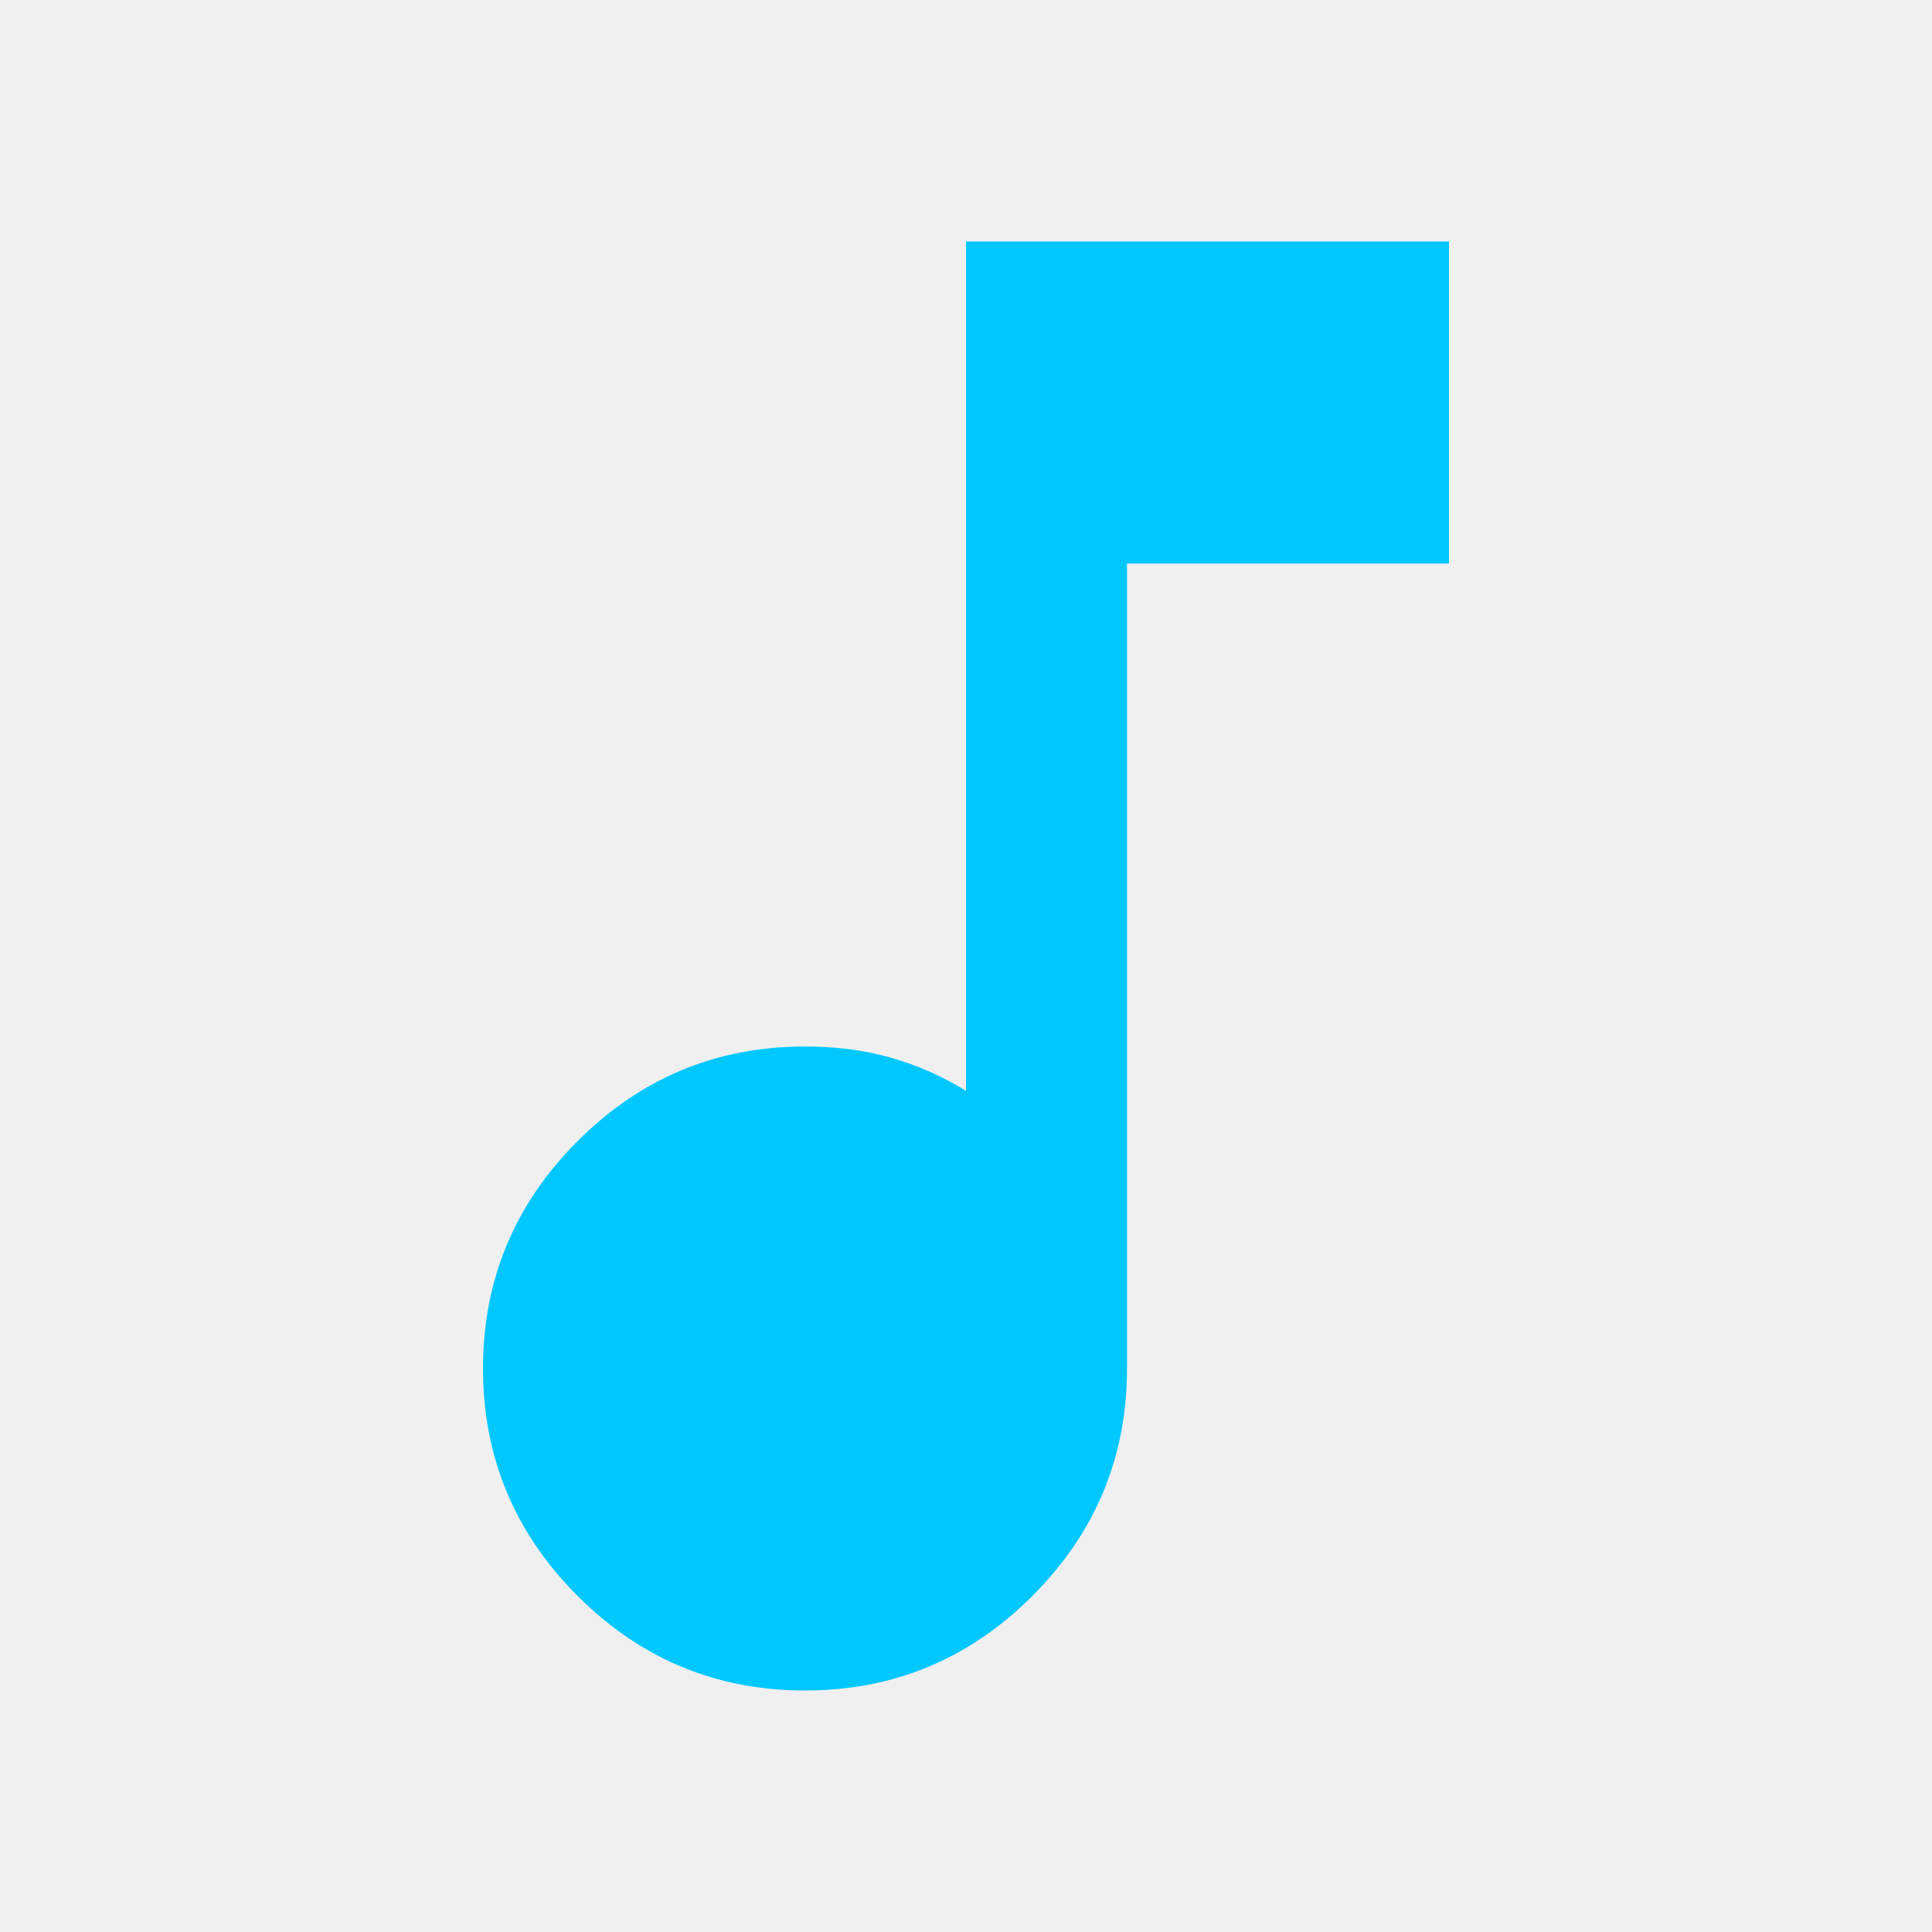
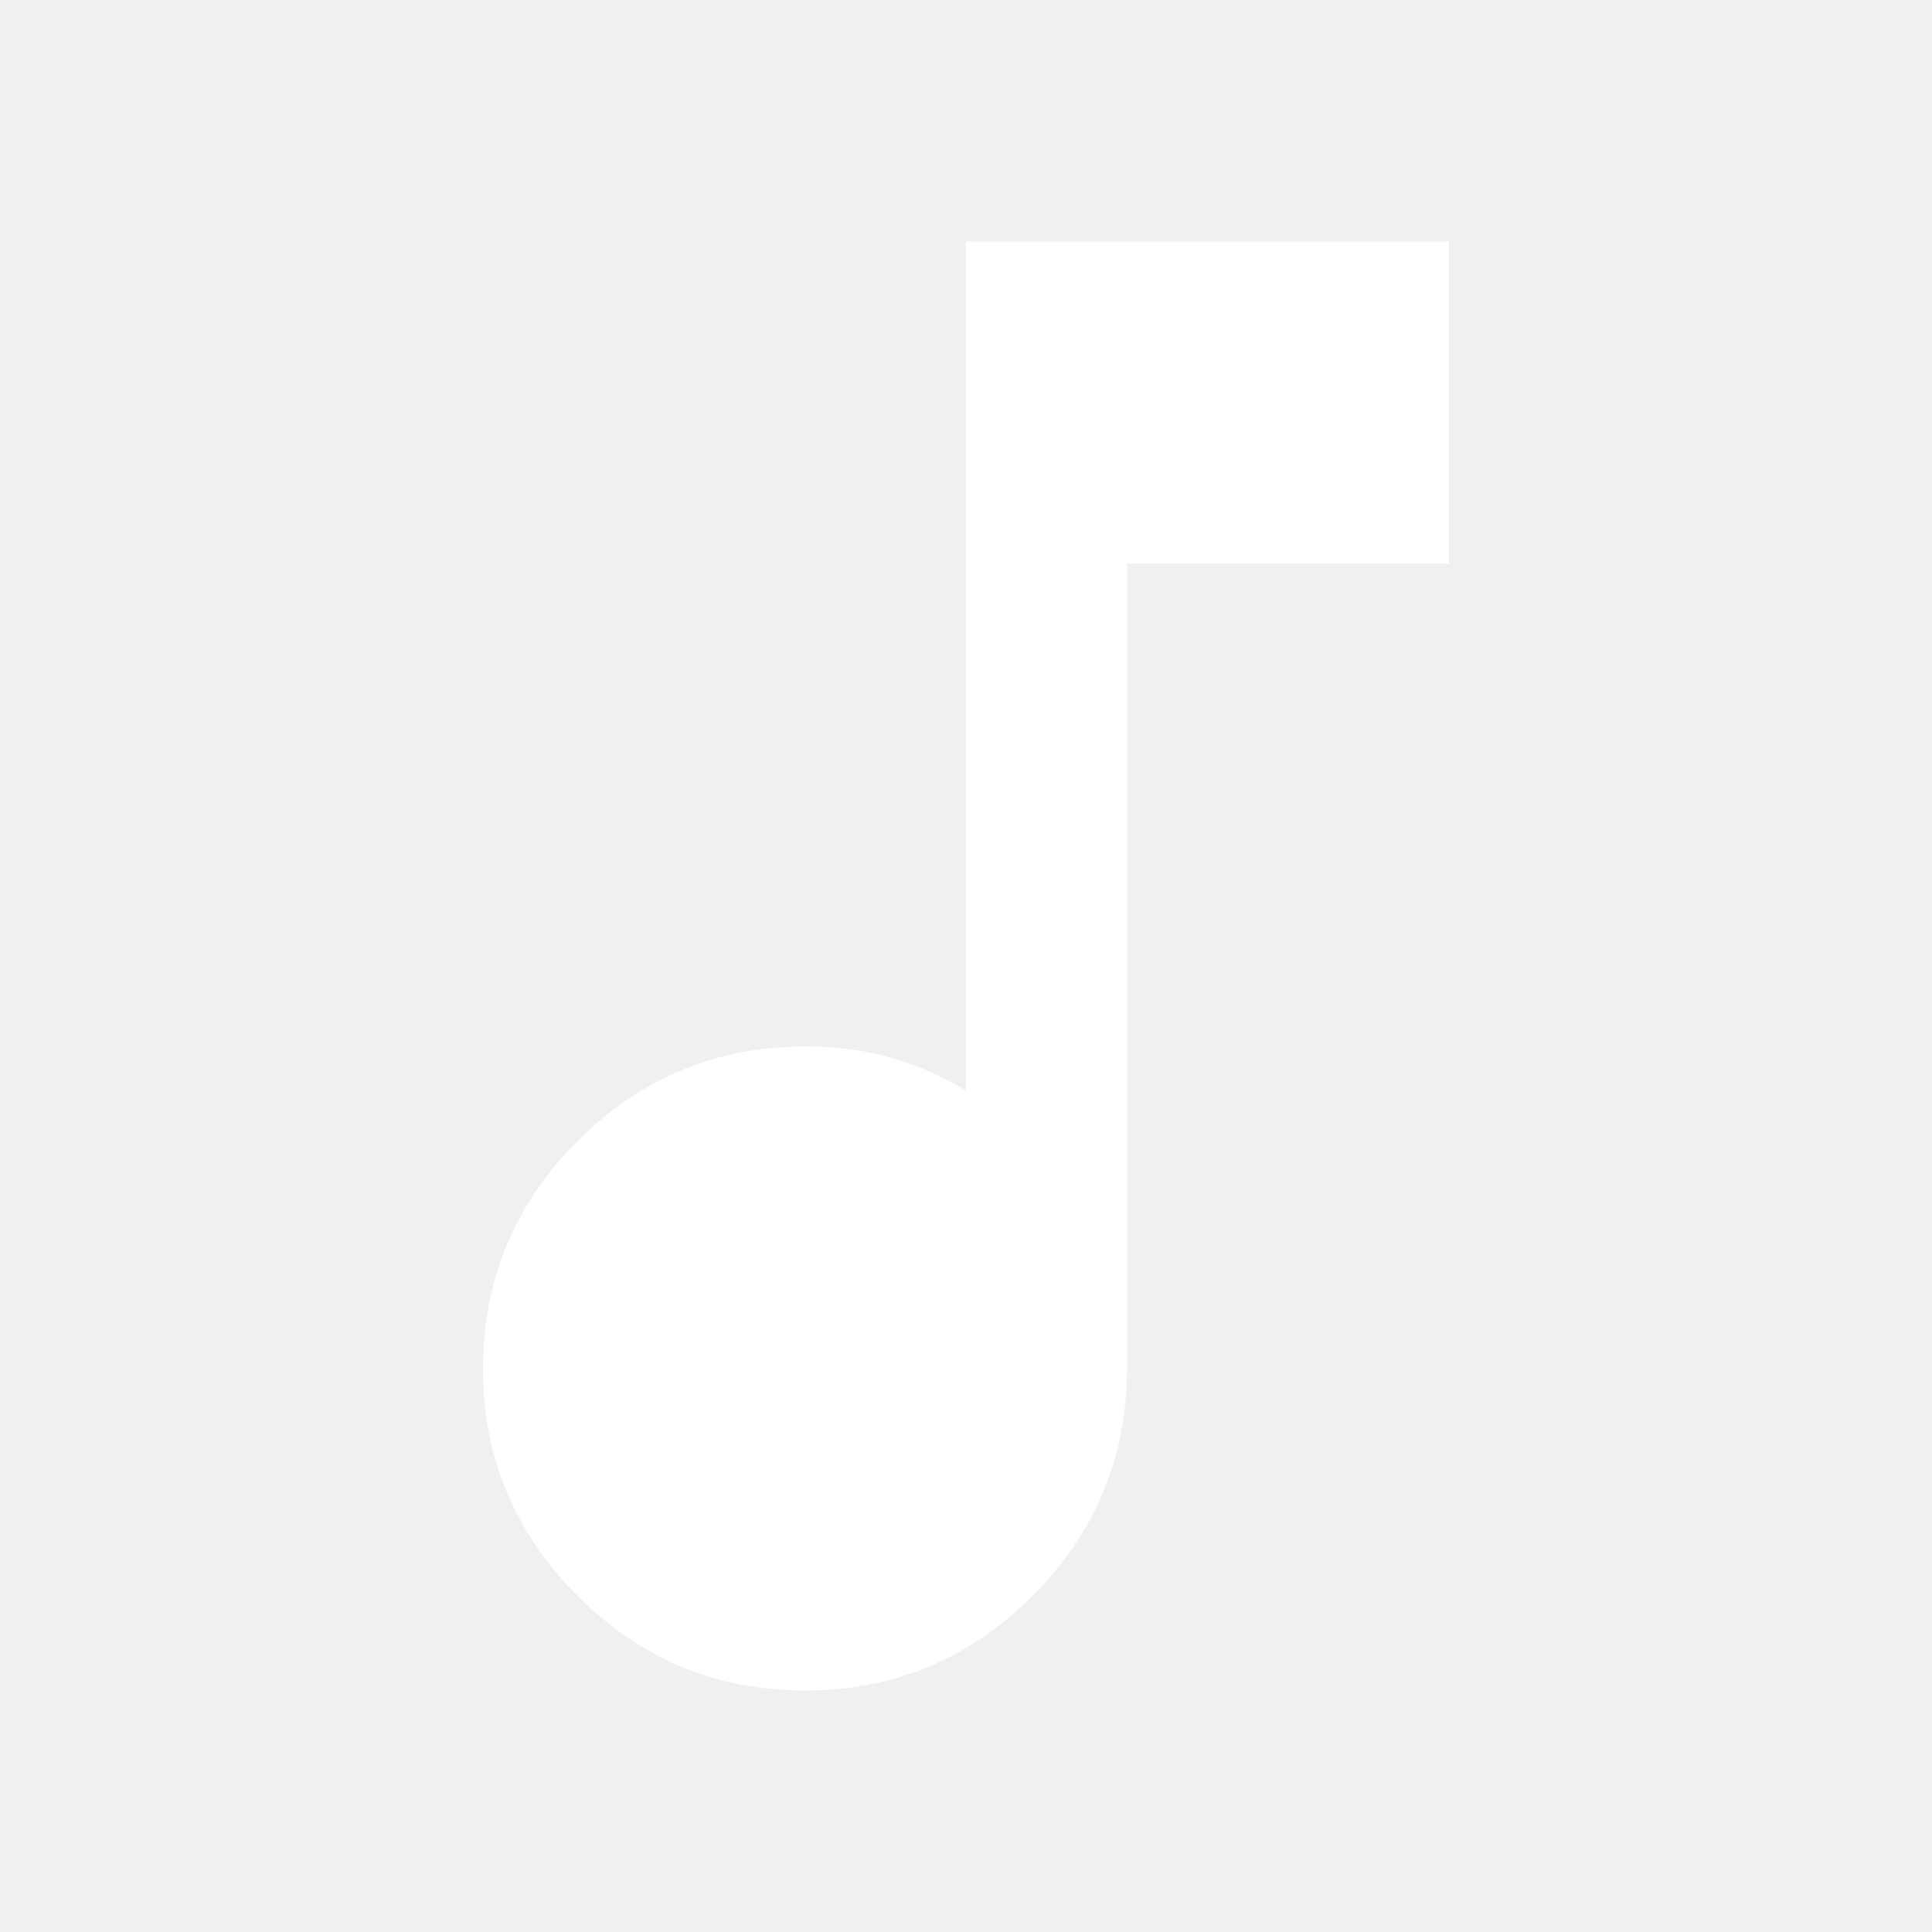
- <svg xmlns="http://www.w3.org/2000/svg" height="24px" viewBox="0 -960 960 960" width="24px" fill="#00c8ff">
+ <svg xmlns="http://www.w3.org/2000/svg" height="24px" viewBox="0 -960 960 960" width="24px" fill="#fff">
  <path d="M400-120q-66 0-113-47t-47-113q0-66 47-113t113-47q23 0 42.5 5.5T480-418v-422h240v160H560v400q0 66-47 113t-113 47Z" />
</svg>
